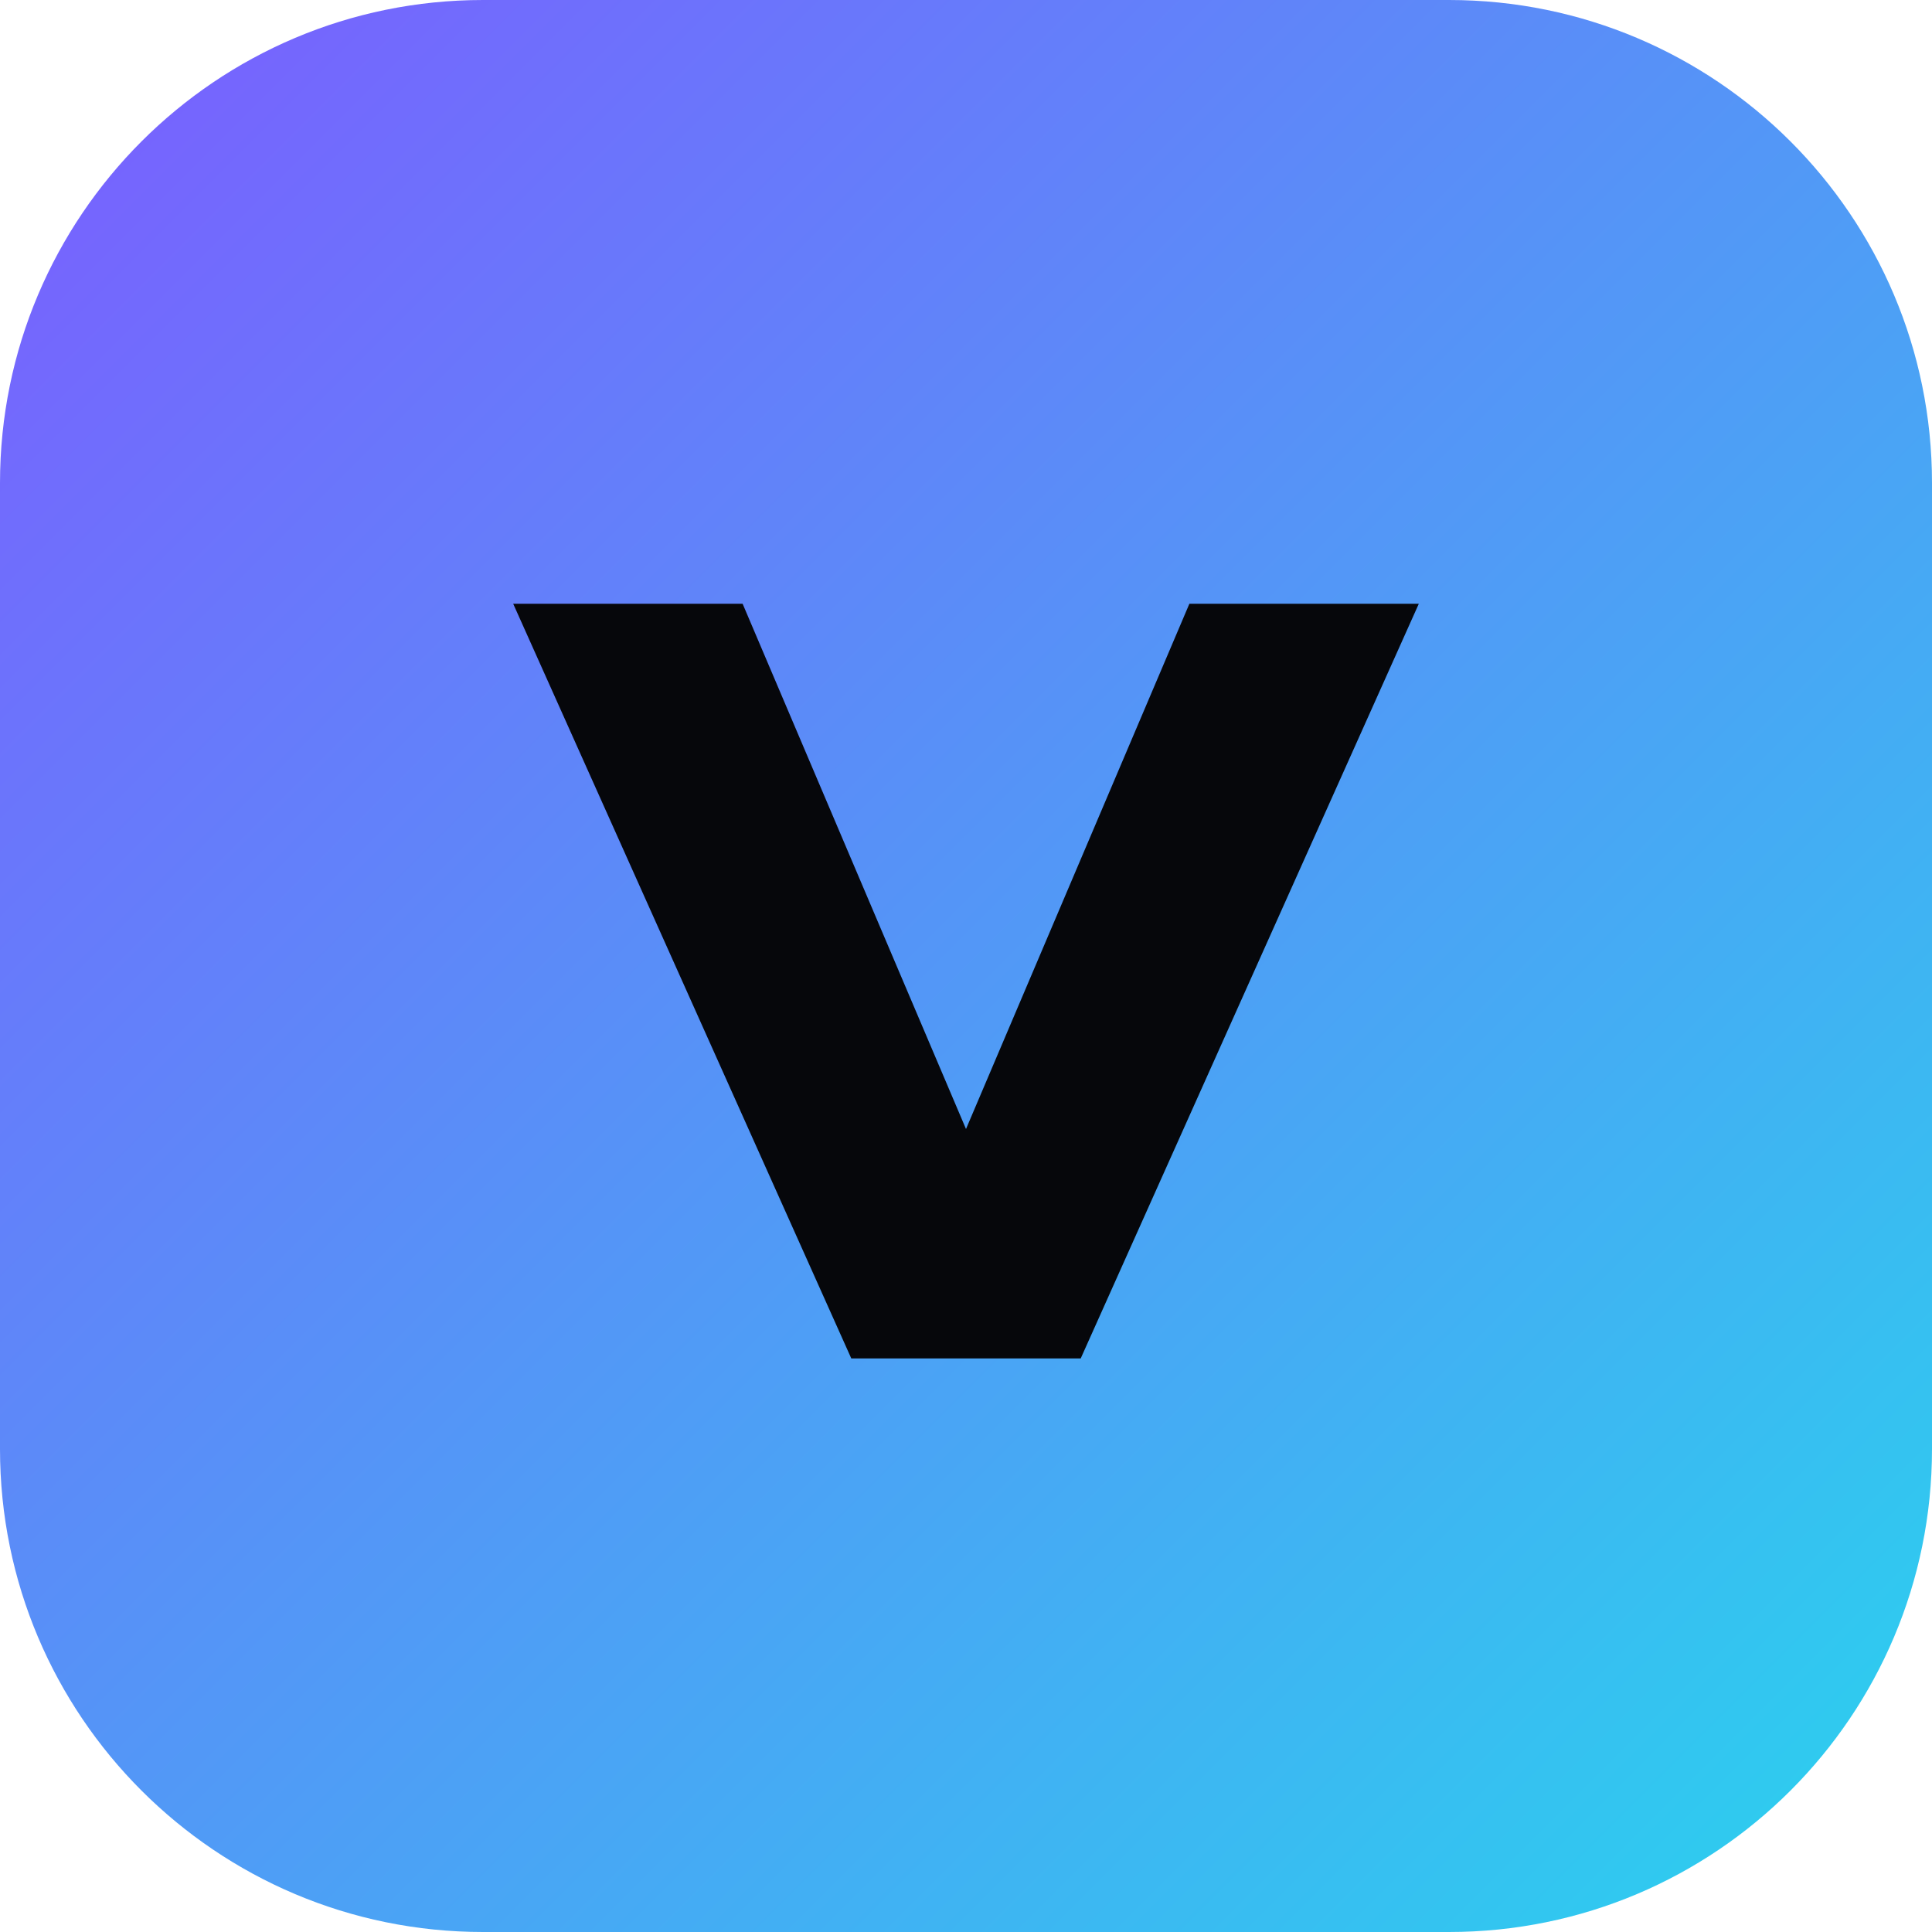
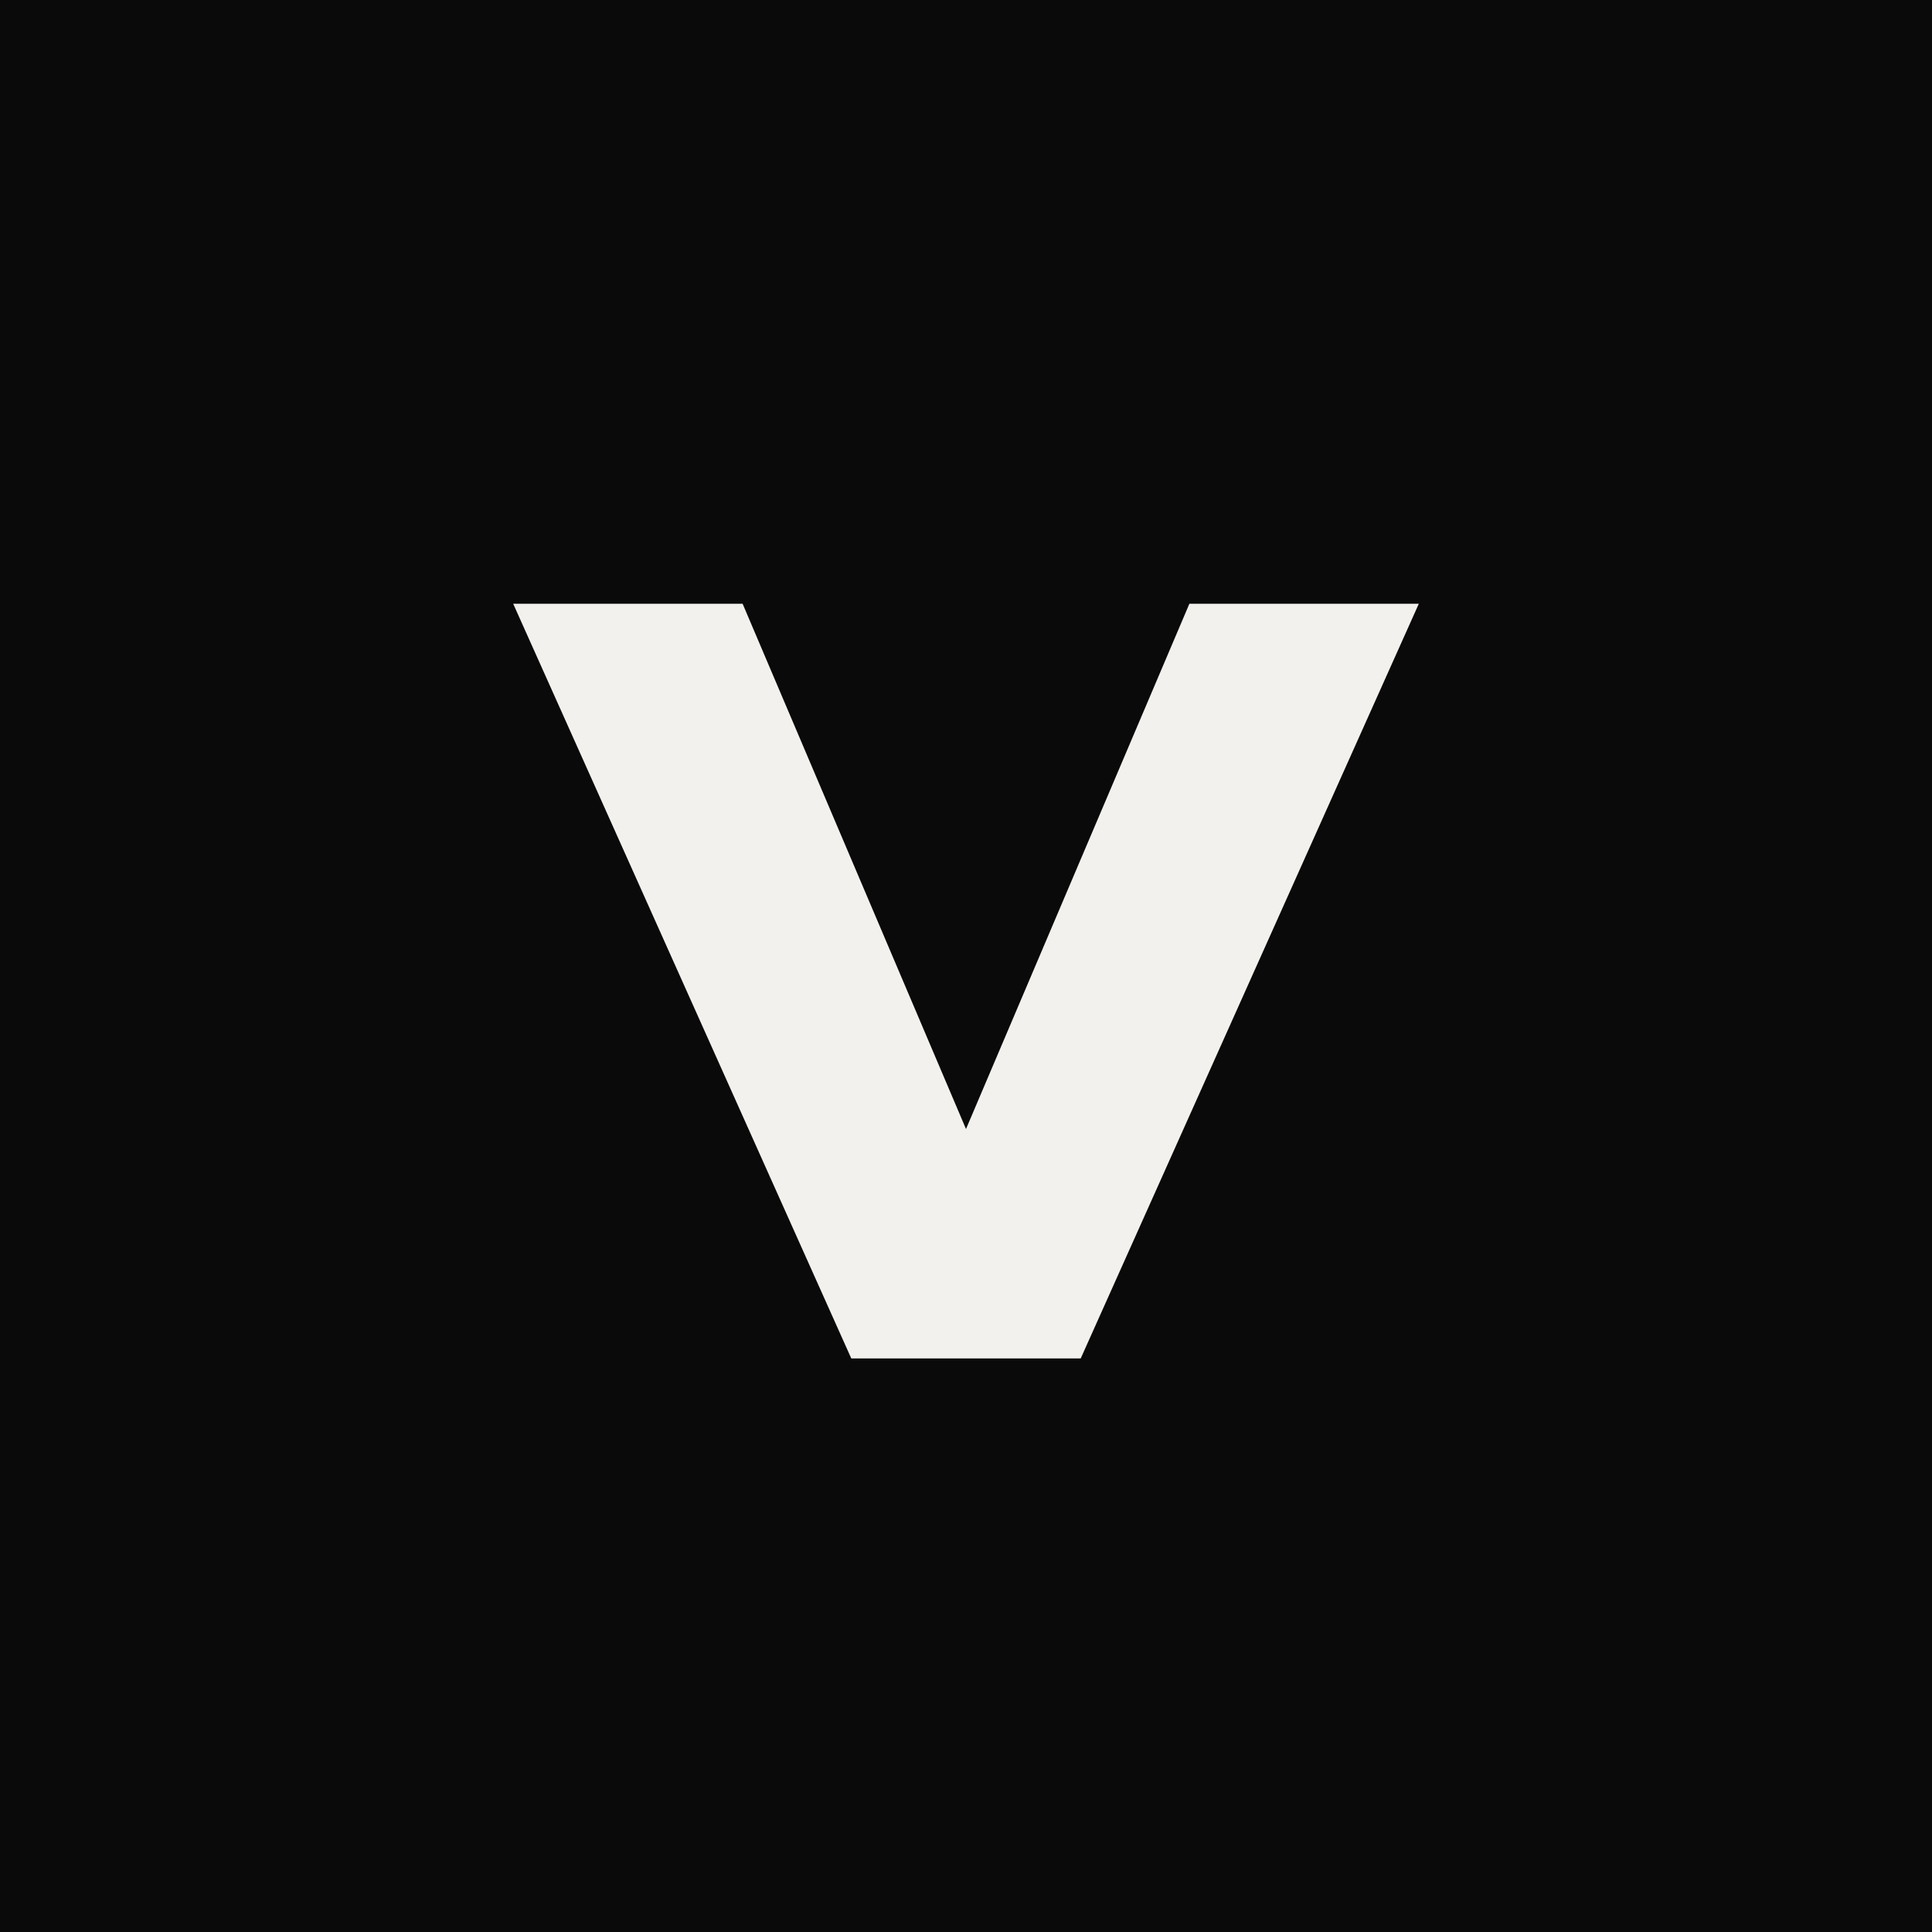
<svg xmlns="http://www.w3.org/2000/svg" viewBox="0 0 64 64" role="img" aria-label="VibeX">
-   <defs>
-     <linearGradient id="g" x1="0" y1="0" x2="1" y2="1">
-       <stop offset="0" stop-color="#7c5cff" />
-       <stop offset="1" stop-color="#29d3ee" />
-     </linearGradient>
-   </defs>
-   <rect width="64" height="64" rx="16" fill="url(#g)" />
-   <path d="M17 20h7.6l7.4 17.4L39.4 20H47L35.8 45h-7.6z" fill="#06070b" />
+   <rect width="64" height="64" fill="#0a0a0a" />
+   <path d="M17 20h7.6l7.4 17.4L39.4 20H47L35.8 45h-7.6z" fill="#f2f1ed" />
</svg>
